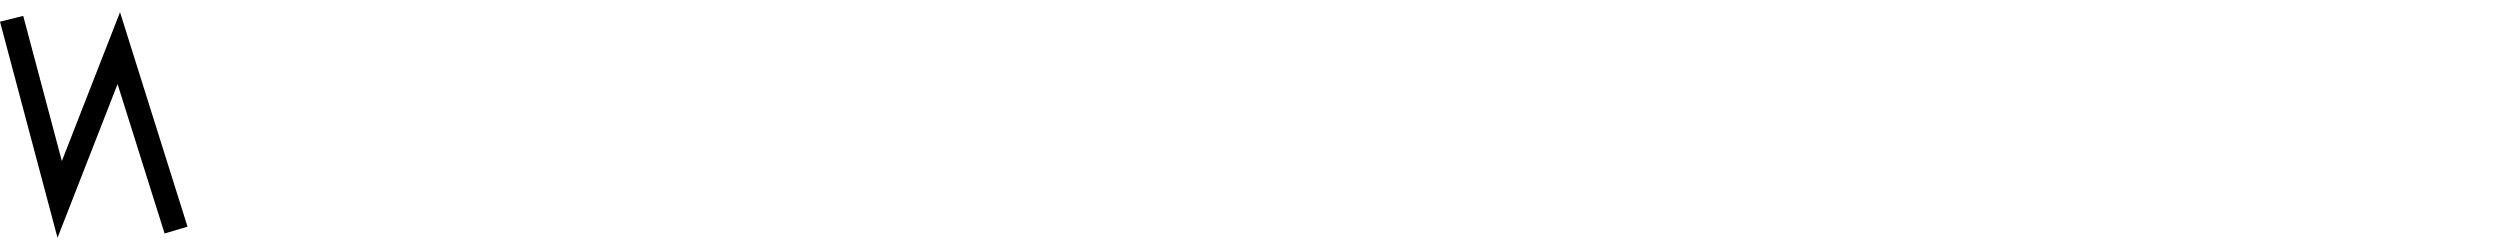
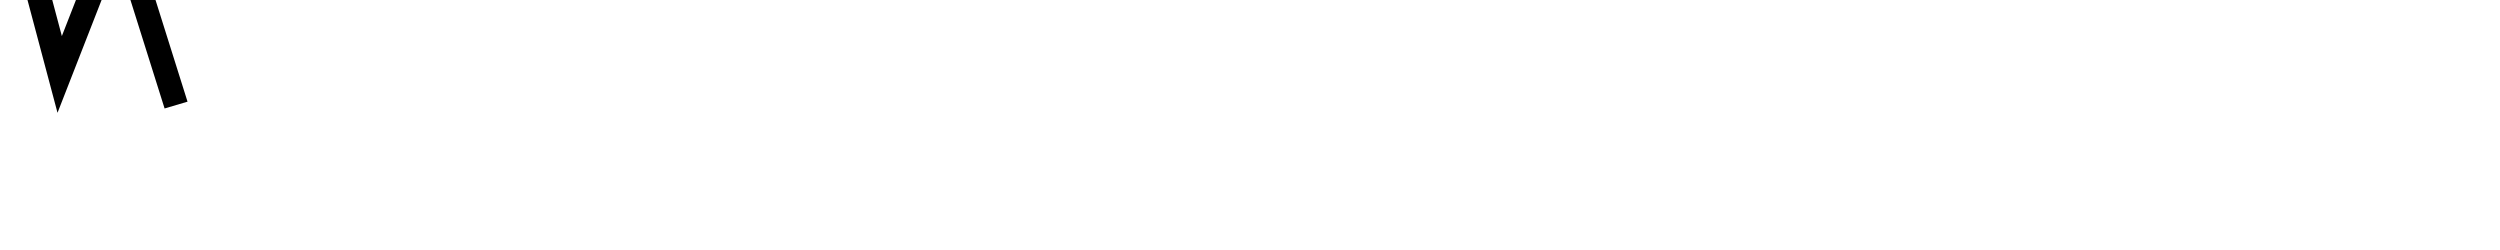
<svg xmlns="http://www.w3.org/2000/svg" width="200" height="20" viewBox="0 0 200 20" version="1.1" id="svg3807">
  <defs id="defs3804" />
  <g id="layer1" transform="translate(0,-291.7083)">
    <g transform="matrix(1.172932,0,0,-0.9520283,-583.8196,-1486.07)" id="g10351" style="stroke-width:1.788;stroke-miterlimit:4;stroke-dasharray:none">
      <g transform="matrix(0.9094024,0,0,1.120415,45.09442,226.1223)" id="g10351-0" style="stroke-width:1.789;stroke-miterlimit:4;stroke-dasharray:none">
        <g id="g2601" transform="matrix(0.8925618,0,0,0.8925266,53.47671,-202.8362)" style="stroke-width:2.005">
          <g id="g3084" transform="matrix(1.011122,0,0,0.9932151,-7.370096,-13.71252)" style="stroke-width:2.001">
            <g transform="matrix(0.8377975,0,0,0.8280196,-39.34358,-319.7406)" id="g10367" style="stroke-width:2.22;stroke-miterlimit:4;stroke-dasharray:none">
-               <path style="fill:none;fill-rule:evenodd;stroke:#000000;stroke-width:2.378;stroke-linecap:butt;stroke-linejoin:miter;stroke-miterlimit:4;stroke-dasharray:none;stroke-opacity:1" d="m 644.387,-1868.327 4.769,-18.457 5.863,15.457 5.68,-18.588" id="path4186-6-7-94-7-8-3-4-9-6-9-9-0-1-3" />
+               <path style="fill:none;fill-rule:evenodd;stroke:#000000;stroke-width:2.378;stroke-linecap:butt;stroke-linejoin:miter;stroke-miterlimit:4;stroke-dasharray:none;stroke-opacity:1" d="m 644.387,-1855.555 4.769,-18.457 5.863,15.457 5.68,-18.588" id="path4186-6-7-94-7-8-3-4-9-6-9-9-0-1-3" />
            </g>
          </g>
        </g>
      </g>
    </g>
  </g>
</svg>
